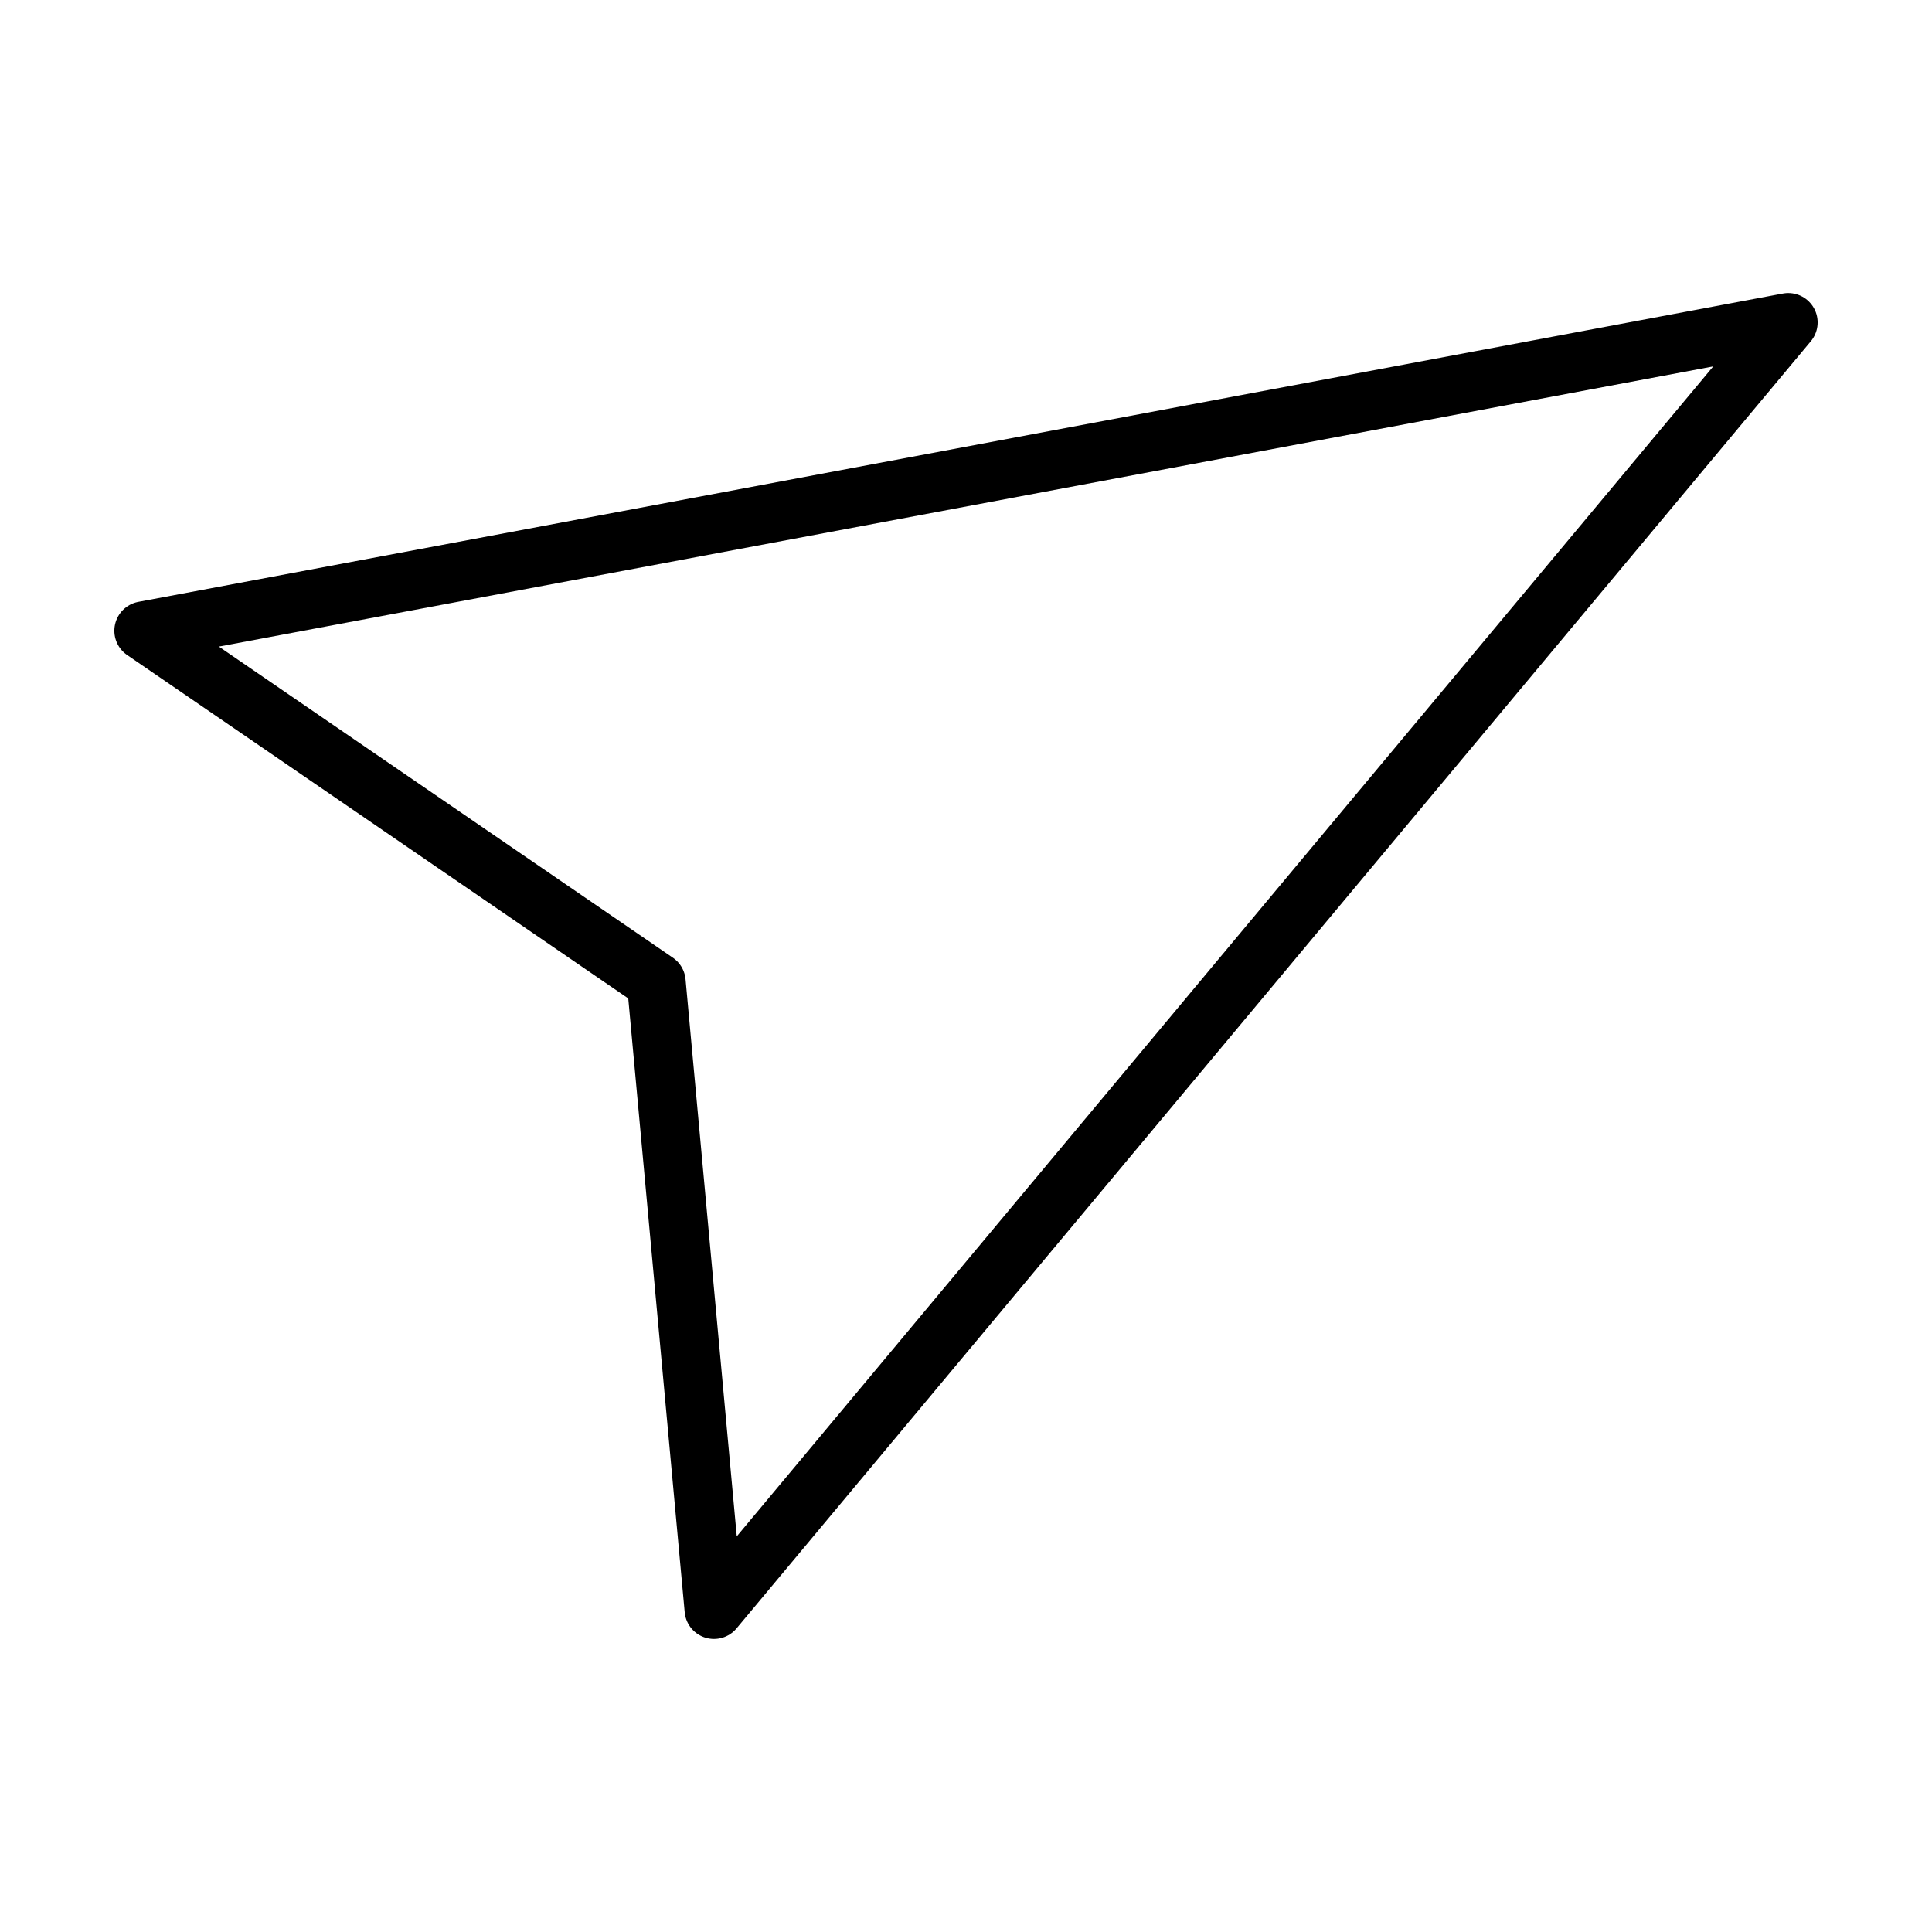
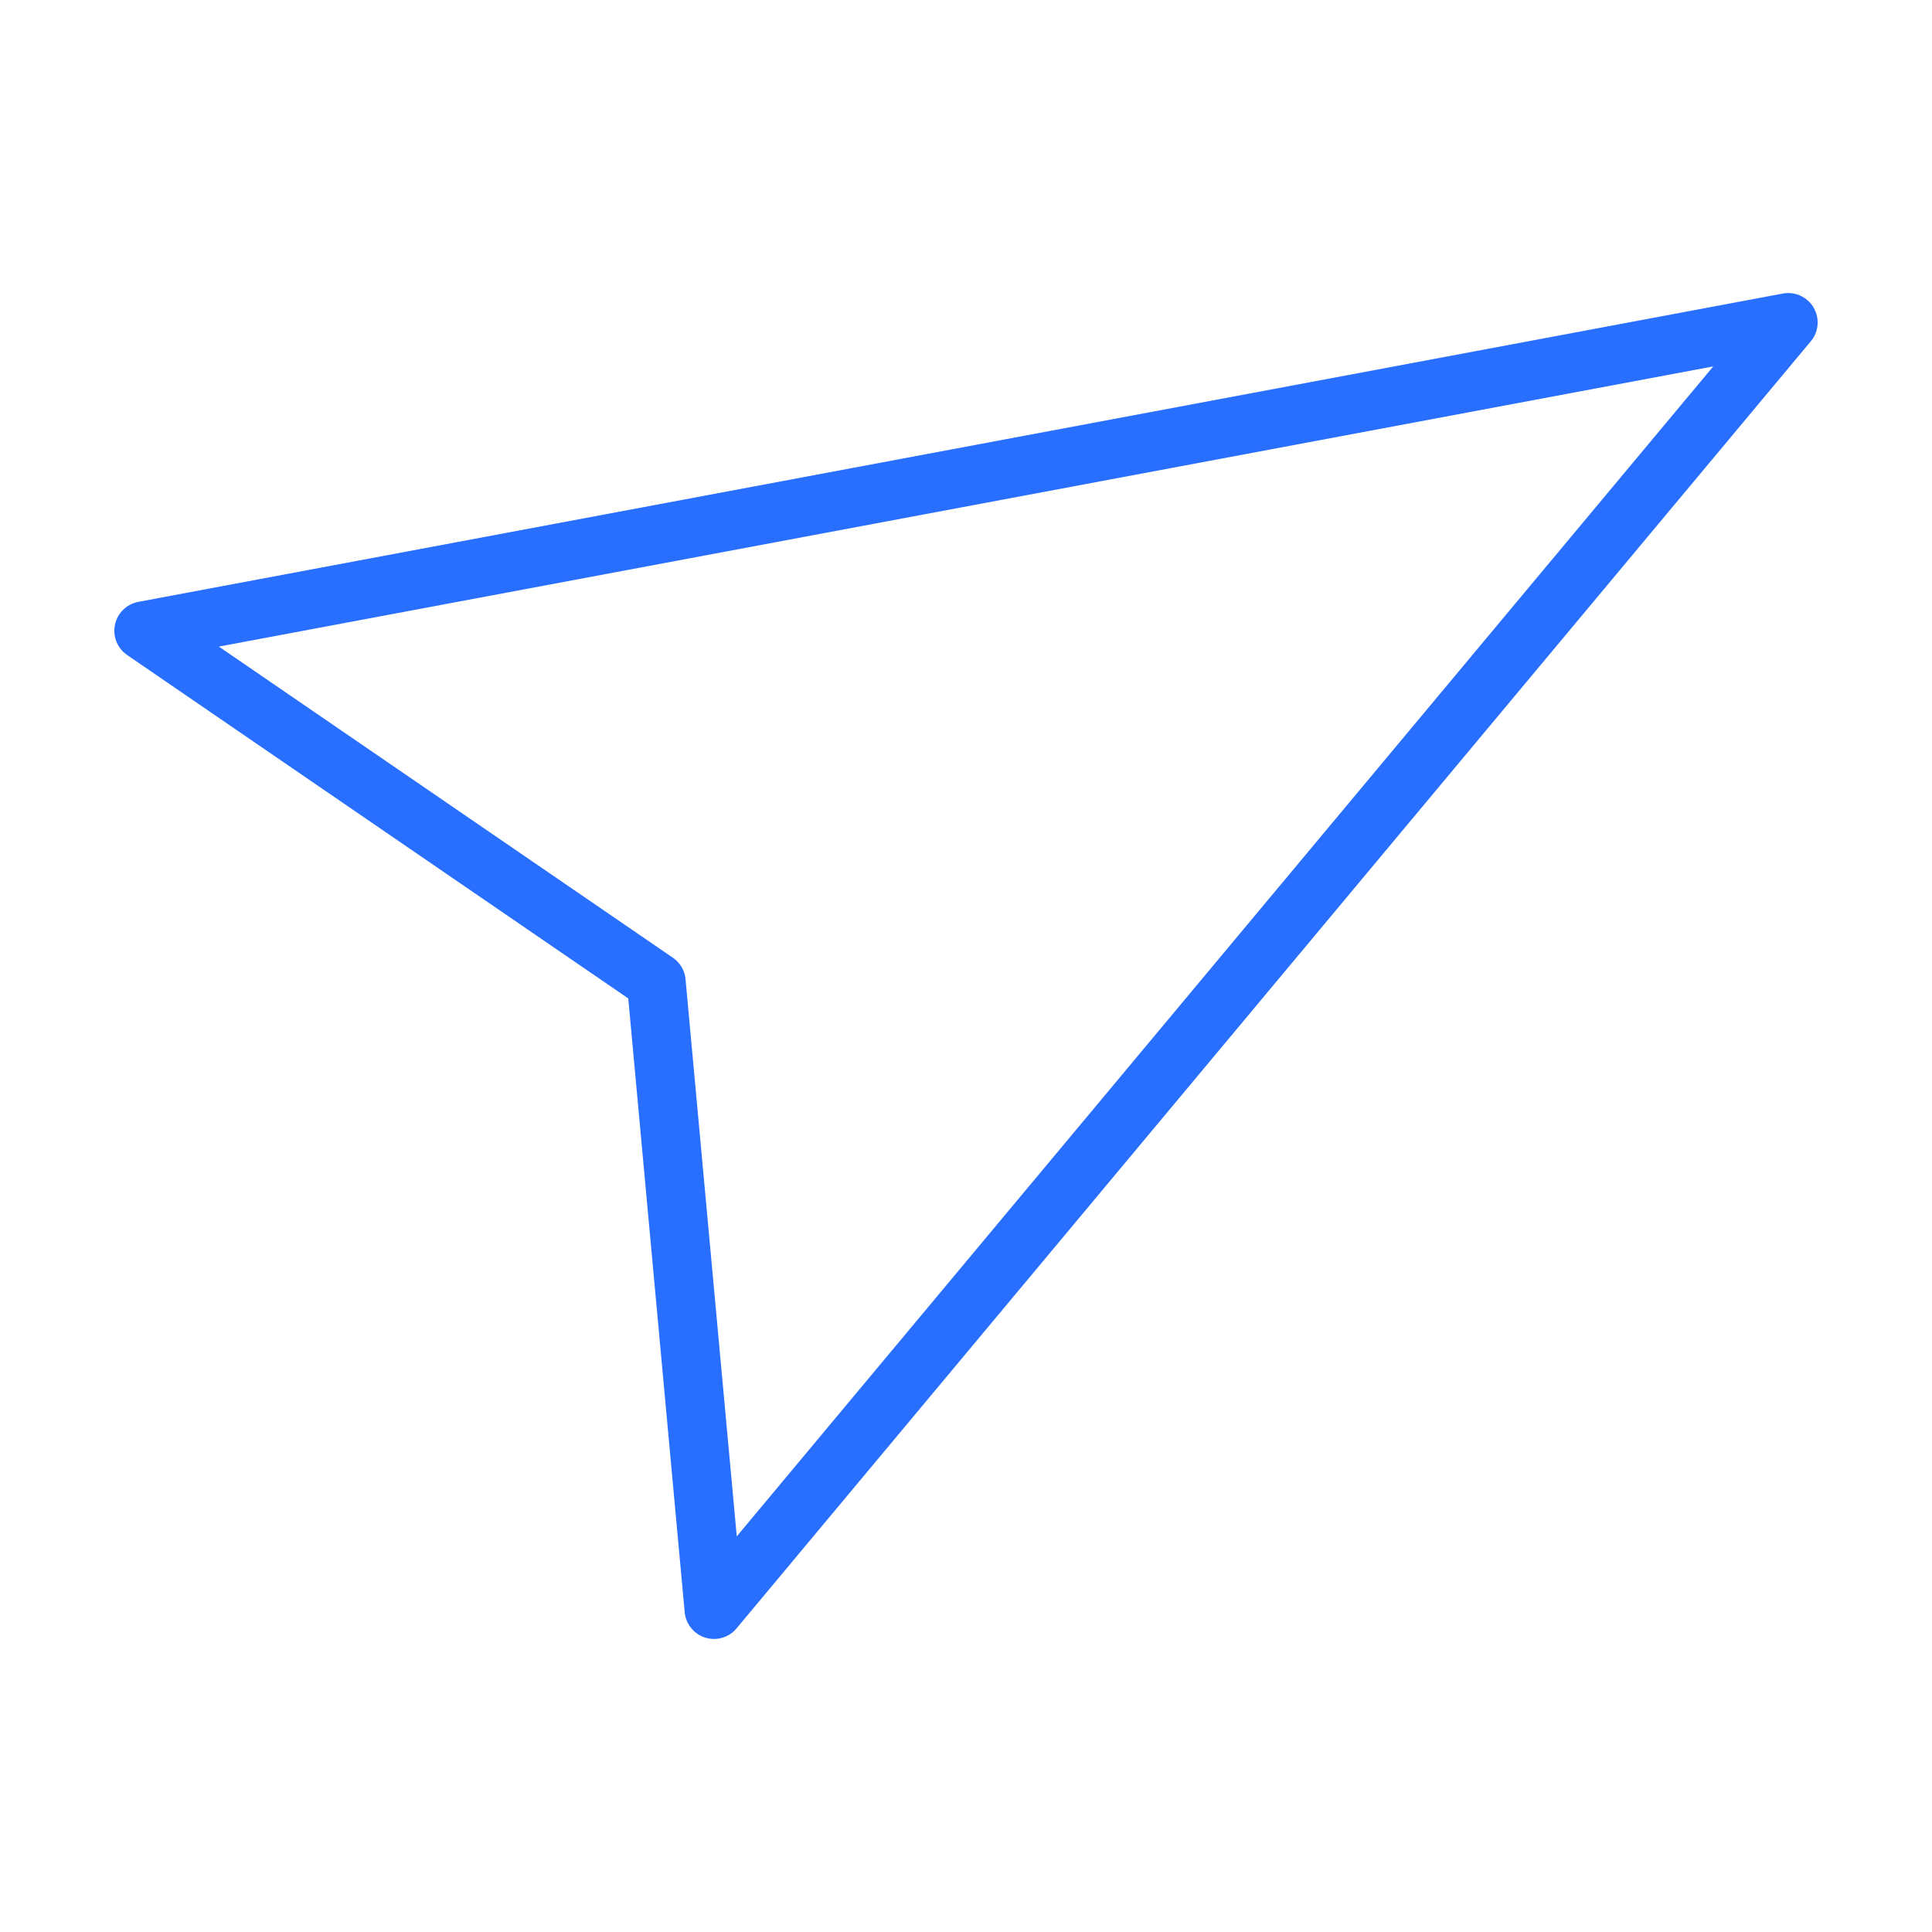
<svg xmlns="http://www.w3.org/2000/svg" version="1.1" id="Ebene_1" x="0px" y="0px" width="230px" height="230px" viewBox="0 0 230 230" enable-background="new 0 0 230 230" xml:space="preserve">
-   <polygon fill="none" stroke="#000000" stroke-width="7" stroke-linecap="round" stroke-linejoin="round" stroke-miterlimit="10" points="  84.997,191.613 212.886,38.386 17.113,75.09 78.127,116.902 " />
+   <polygon fill="none" stroke="#286FFF" stroke-width="7" stroke-linecap="round" stroke-linejoin="round" stroke-miterlimit="10" points="  84.997,191.613 212.886,38.386 17.113,75.09 78.127,116.902 " />
</svg>
